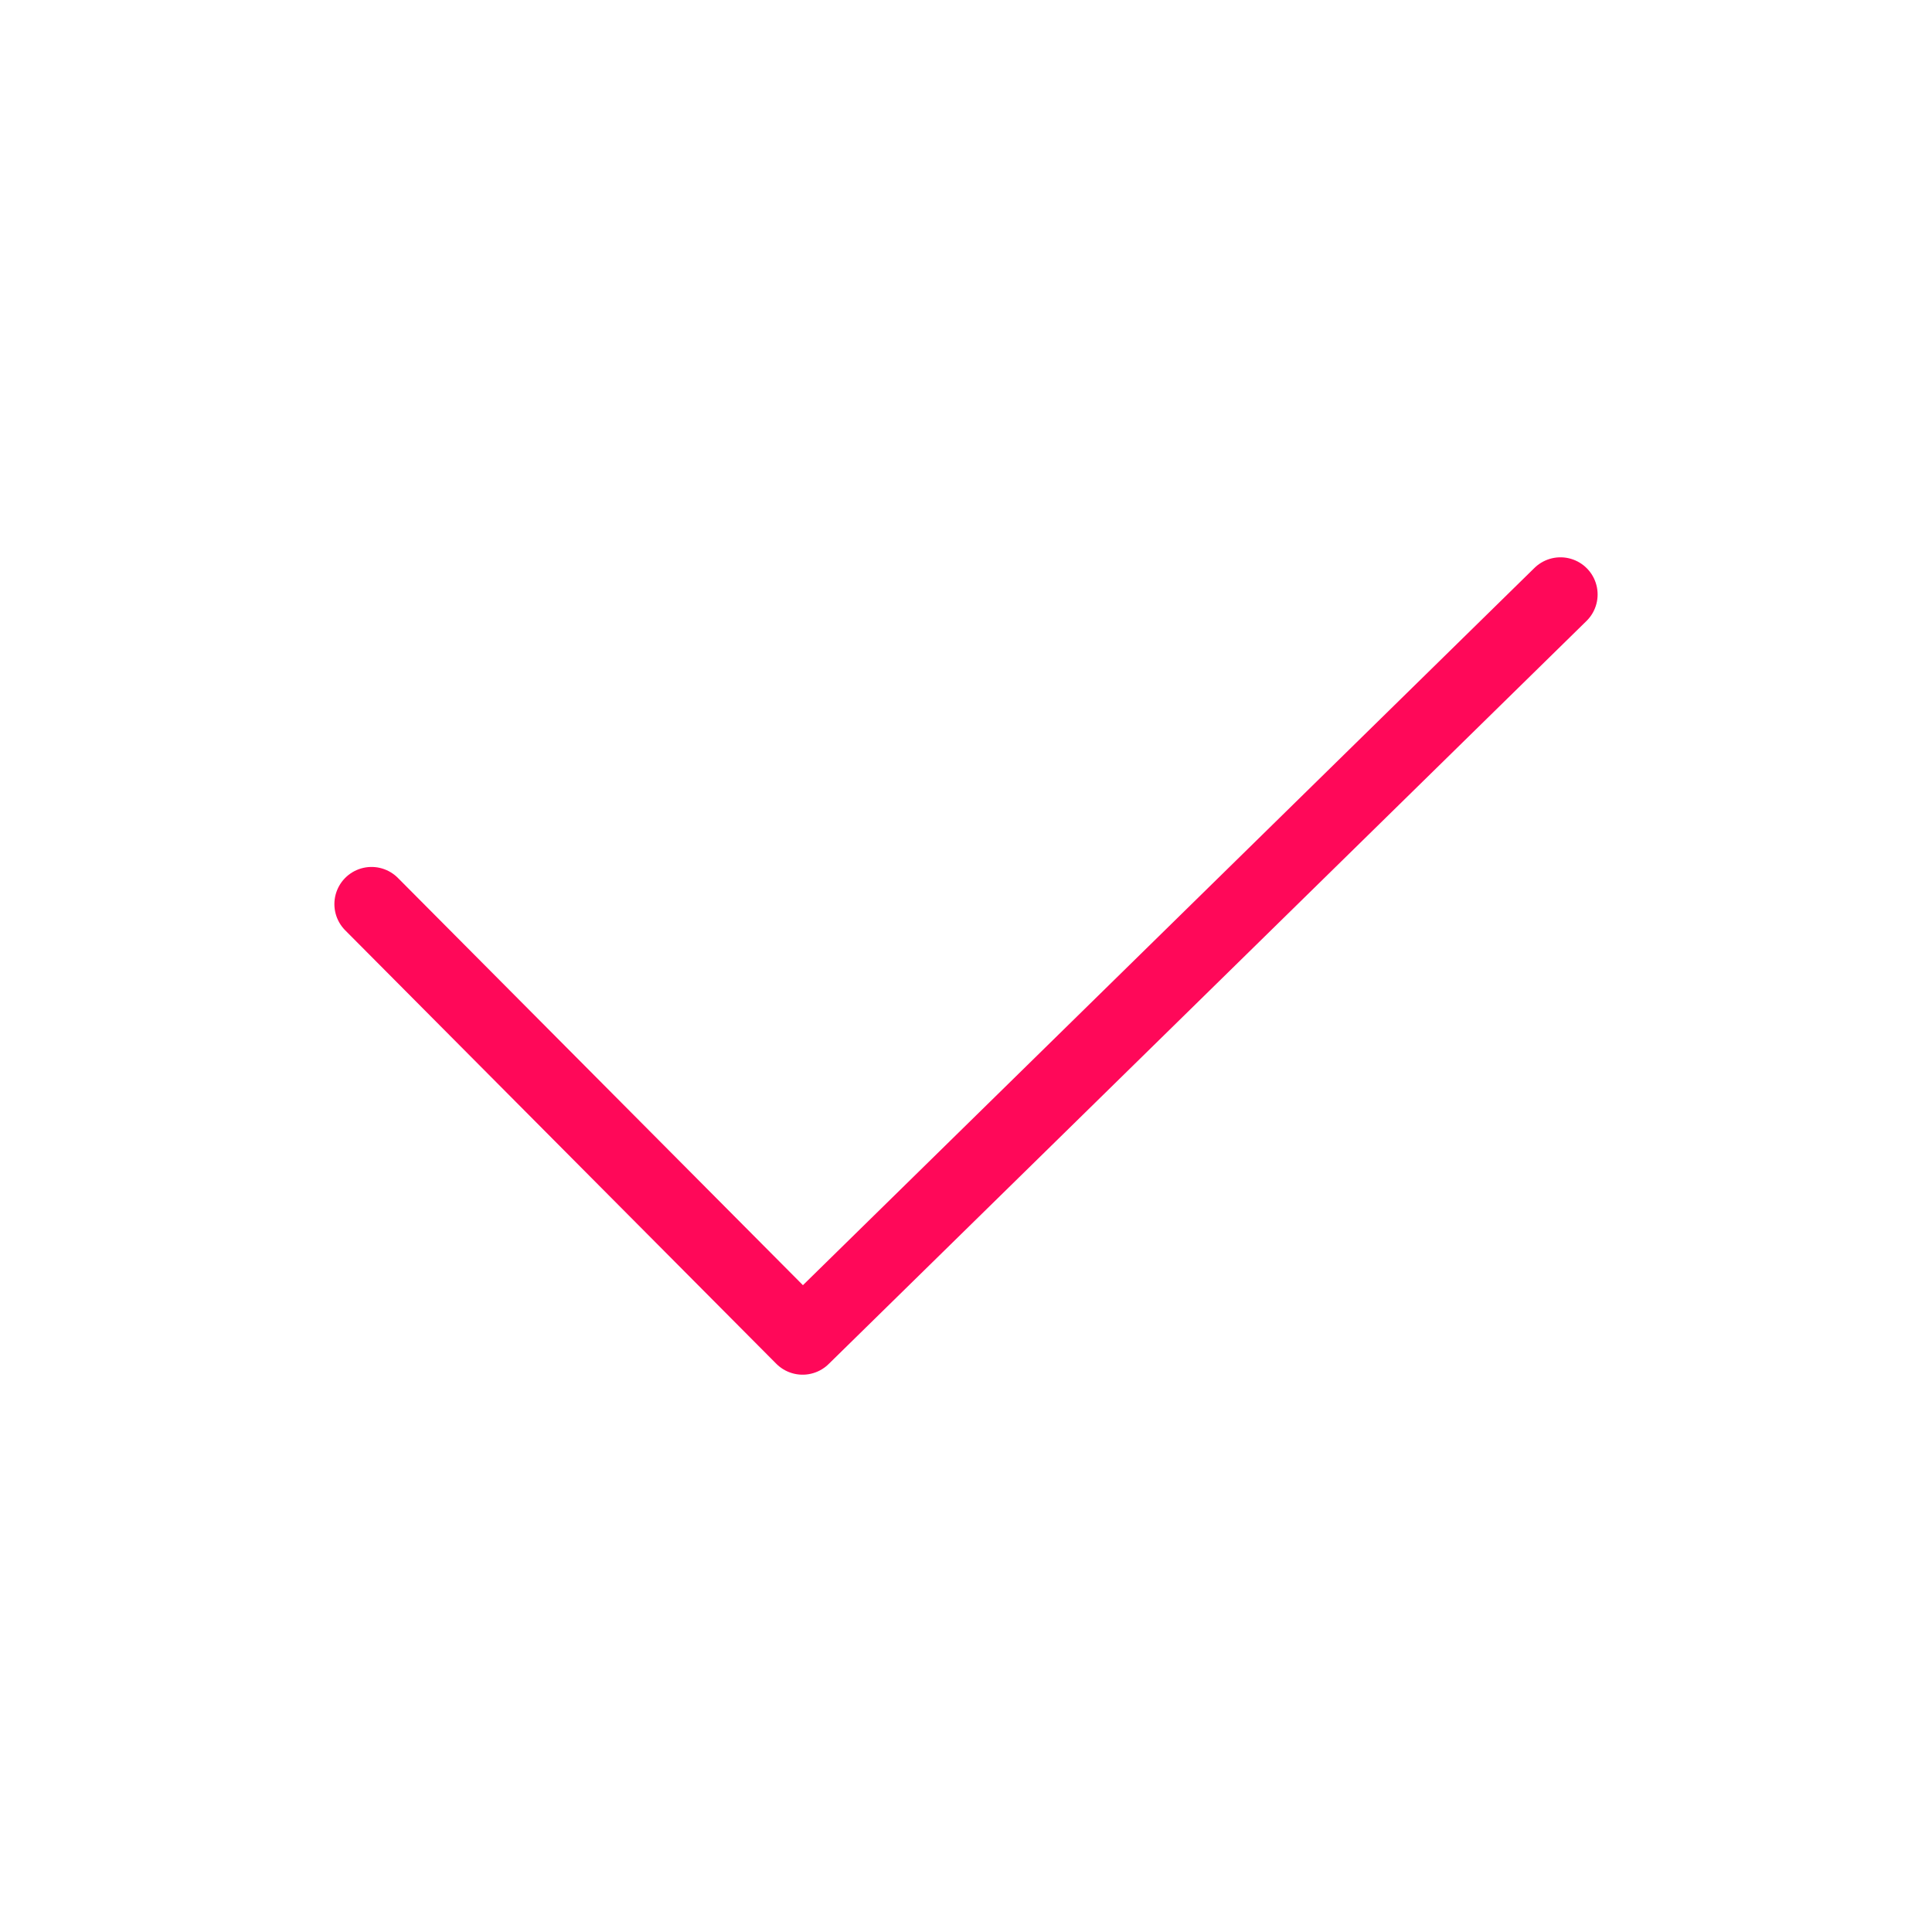
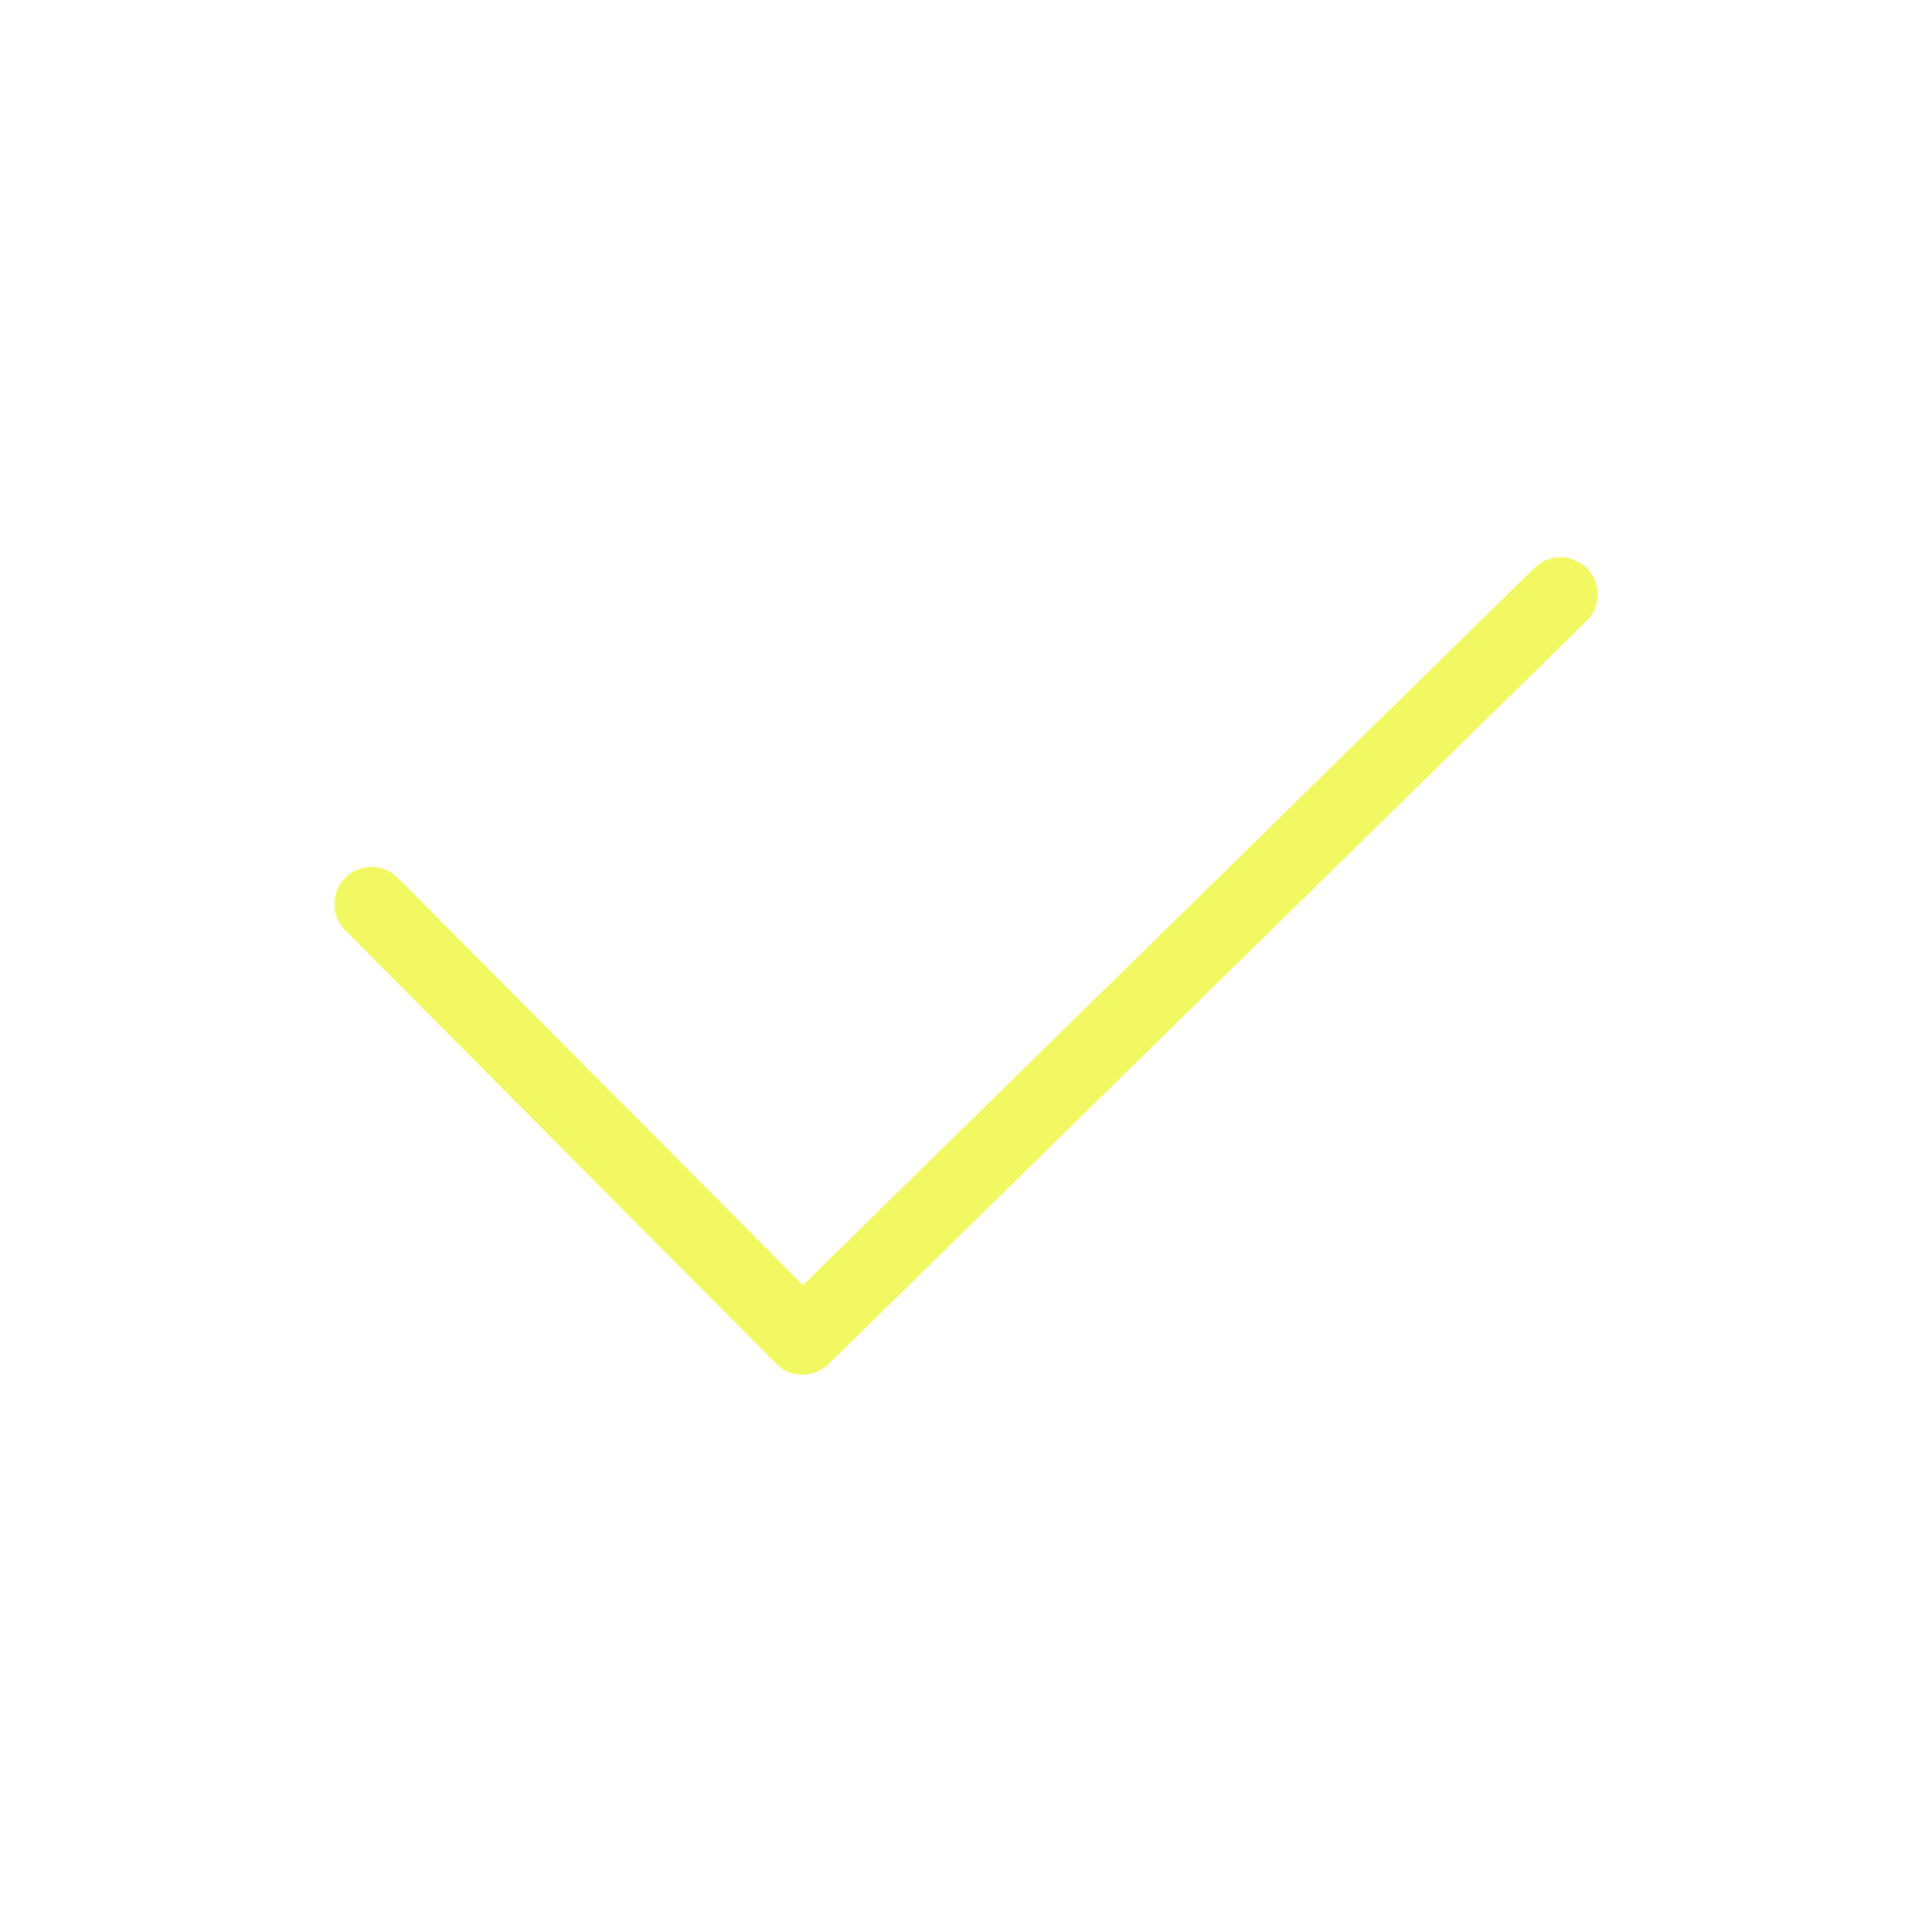
<svg xmlns="http://www.w3.org/2000/svg" width="26" height="26" viewBox="0 0 26 26" fill="none">
-   <path d="M5 12.167L10.801 18L21 8" stroke="#FF0859" stroke-linecap="round" stroke-linejoin="round" />
+   <path d="M5 12.167L10.801 18L21 8" stroke="#F2F862" stroke-linecap="round" stroke-linejoin="round" />
</svg>
